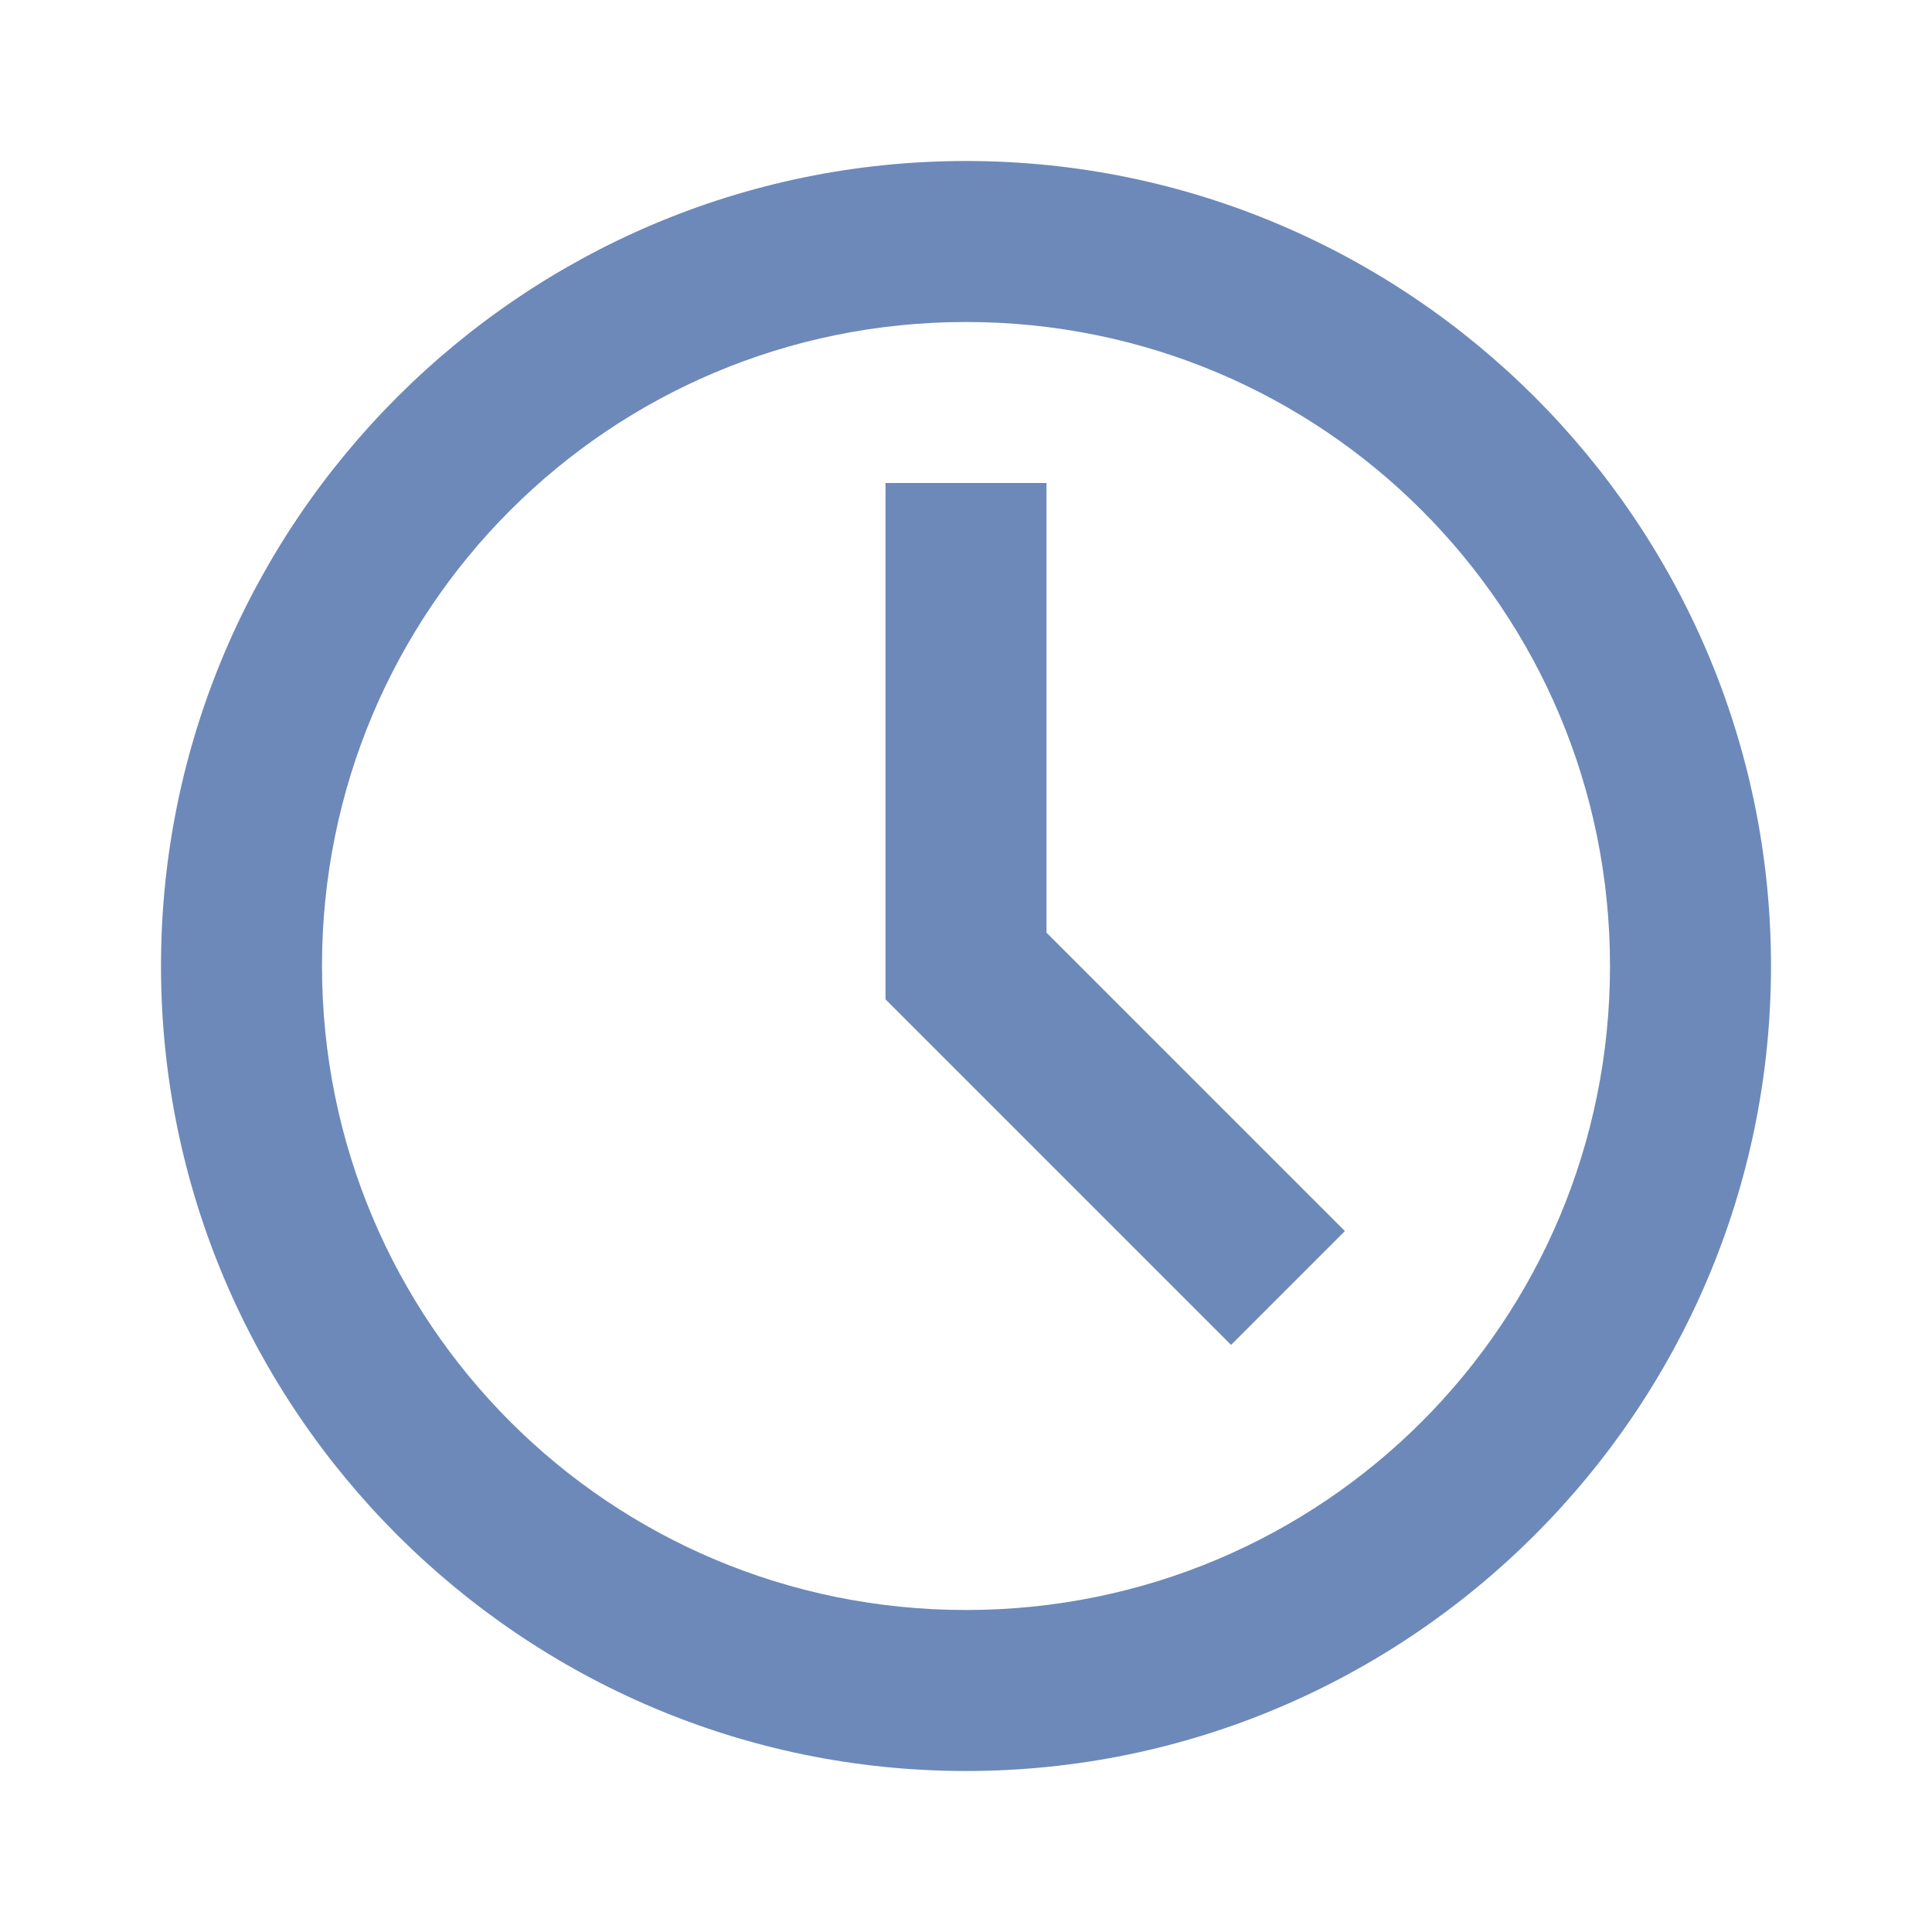
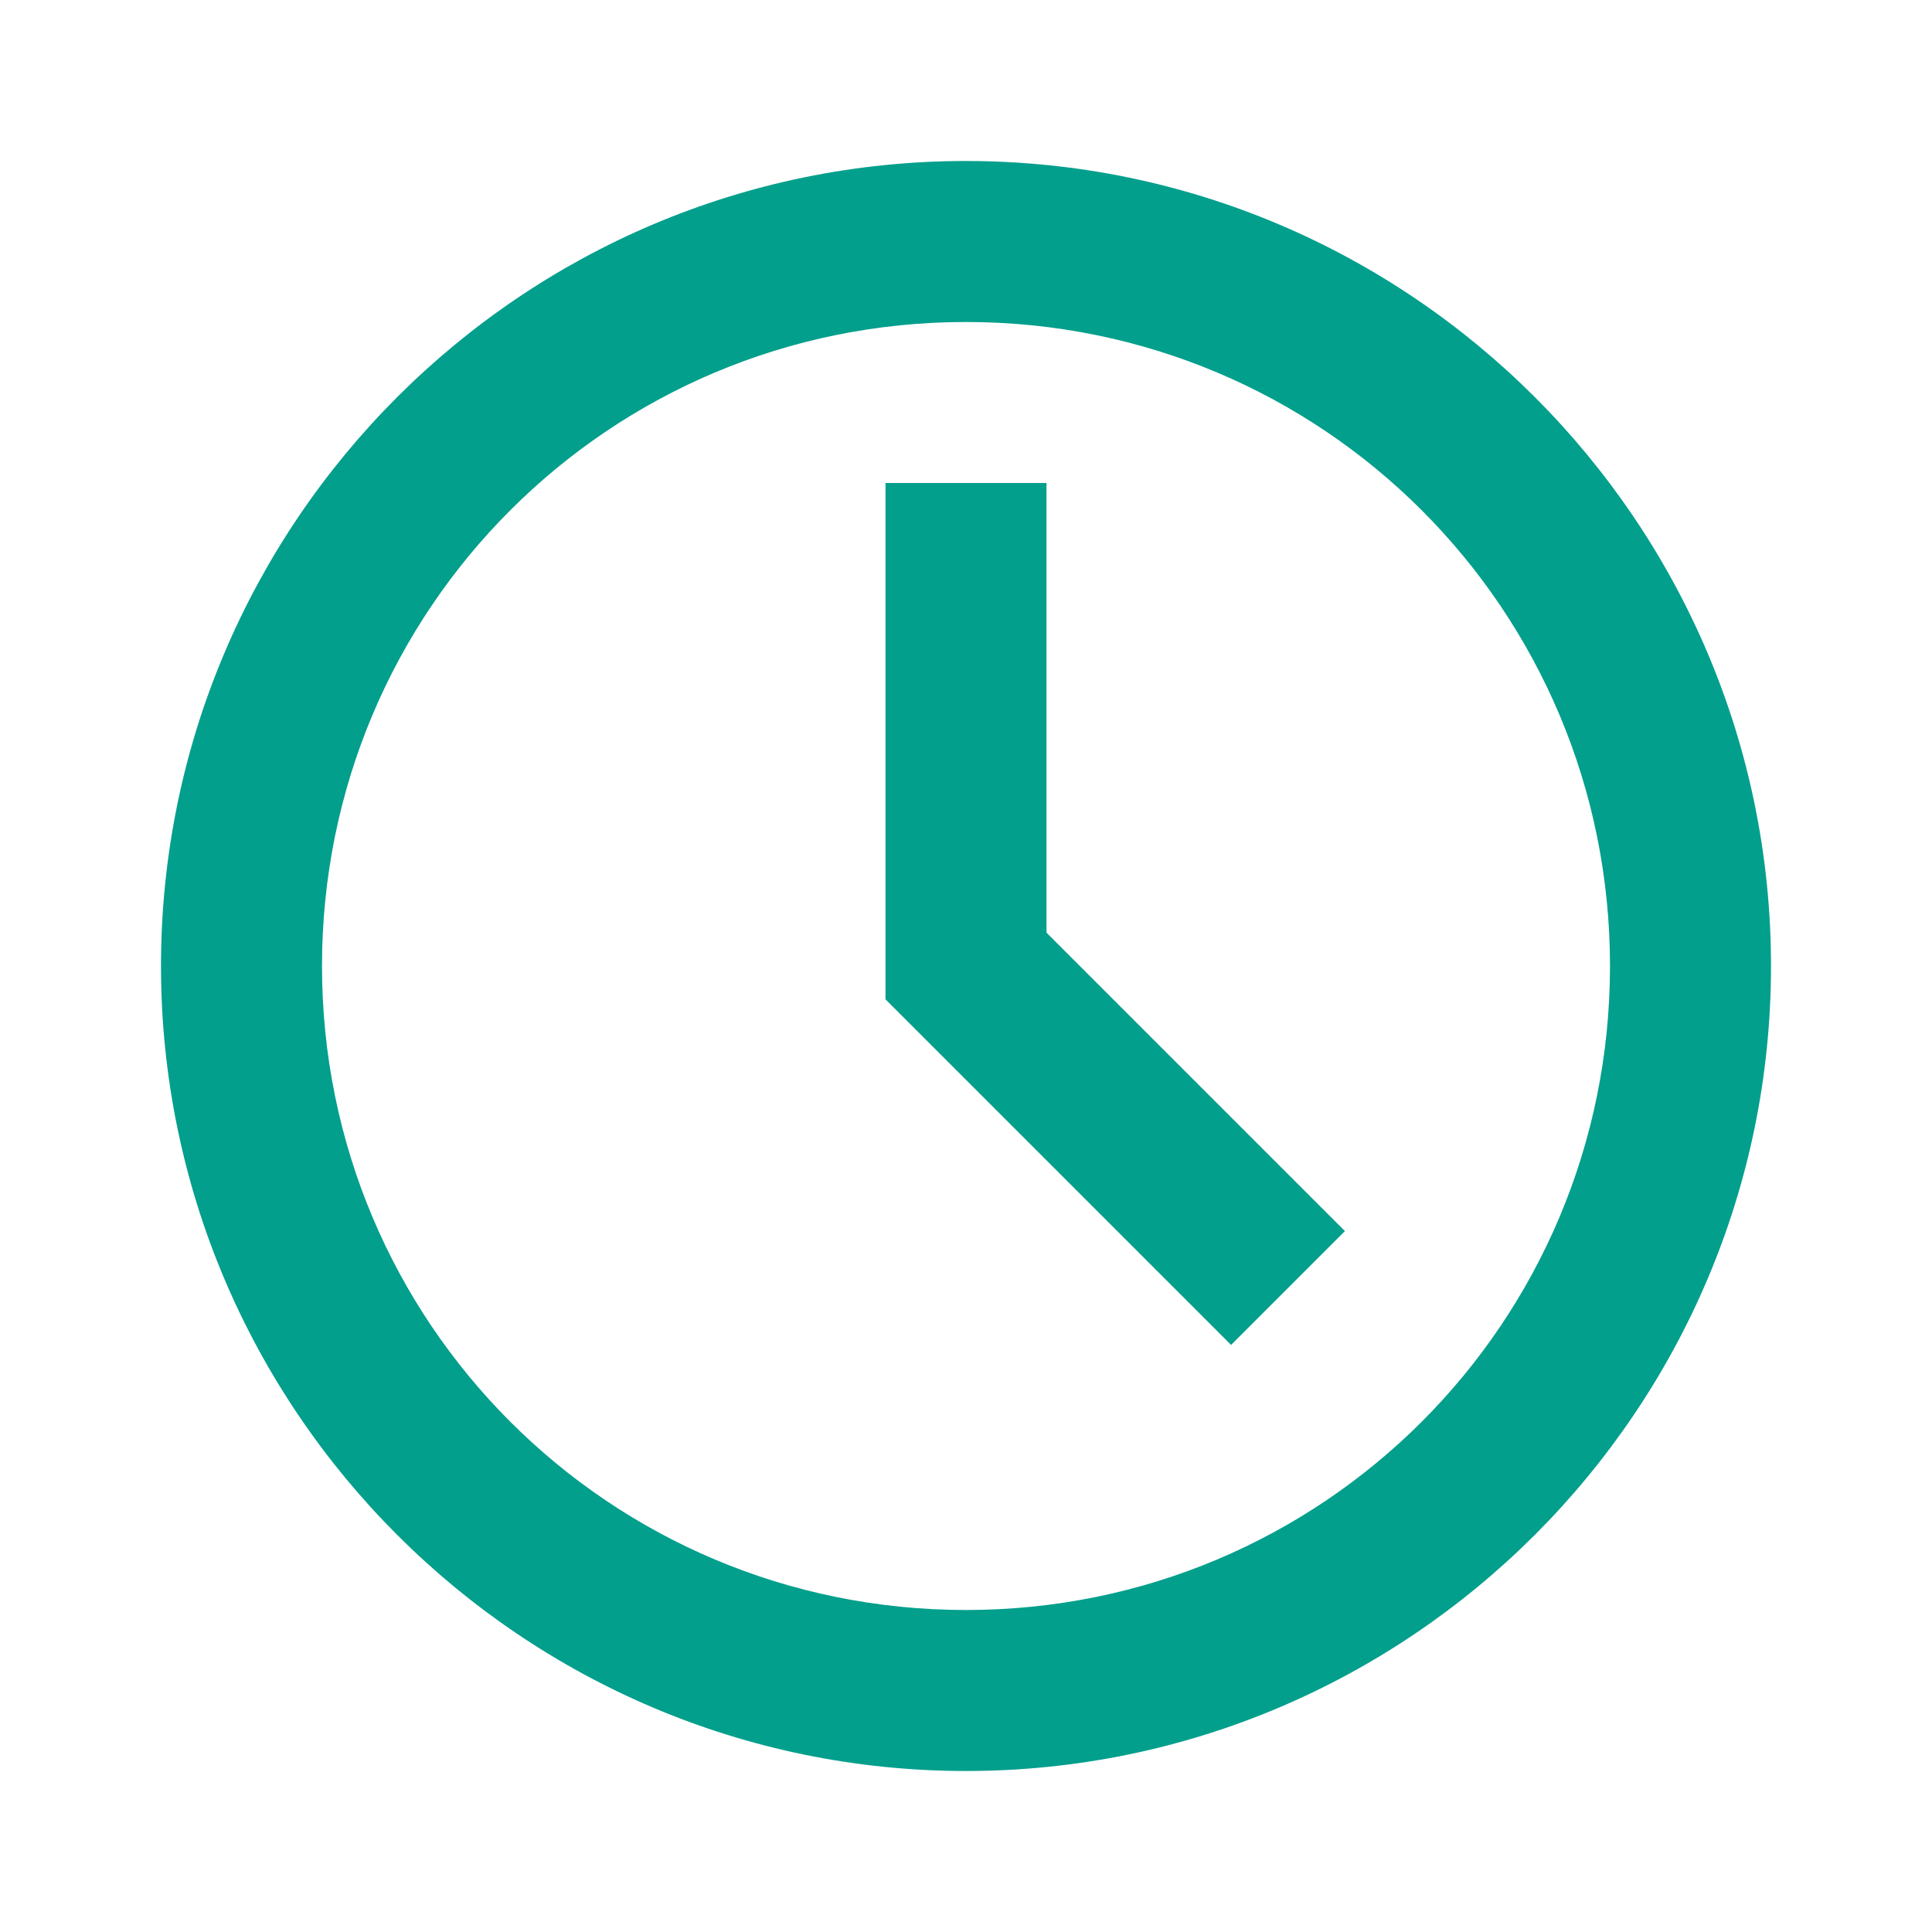
<svg xmlns="http://www.w3.org/2000/svg" viewBox="0,0,256,256" width="35px" height="35px" fill-rule="nonzero">
-   <g fill="#6d89b9" fill-rule="nonzero" stroke="none" stroke-width="1" stroke-linecap="butt" stroke-linejoin="miter" stroke-miterlimit="10" stroke-dasharray="" stroke-dashoffset="0" font-family="none" font-weight="none" font-size="none" text-anchor="none" style="mix-blend-mode: normal">
+   <g fill="#029F8c" fill-rule="nonzero" stroke="none" stroke-width="1" stroke-linecap="butt" stroke-linejoin="miter" stroke-miterlimit="10" stroke-dasharray="" stroke-dashoffset="0" font-family="none" font-weight="none" font-size="none" text-anchor="none" style="mix-blend-mode: normal">
    <g transform="scale(10.66667,10.66667)">
      <path d="M12,2c-5.511,0 -10,4.489 -10,10c0,5.511 4.489,10 10,10c5.511,0 10,-4.489 10,-10c0,-5.511 -4.489,-10 -10,-10zM12,4c4.43,0 8,3.57 8,8c0,4.43 -3.57,8 -8,8c-4.43,0 -8,-3.57 -8,-8c0,-4.43 3.57,-8 8,-8zM11,6v6.414l4.293,4.293l1.414,-1.414l-3.707,-3.707v-5.586z" />
    </g>
  </g>
</svg>
